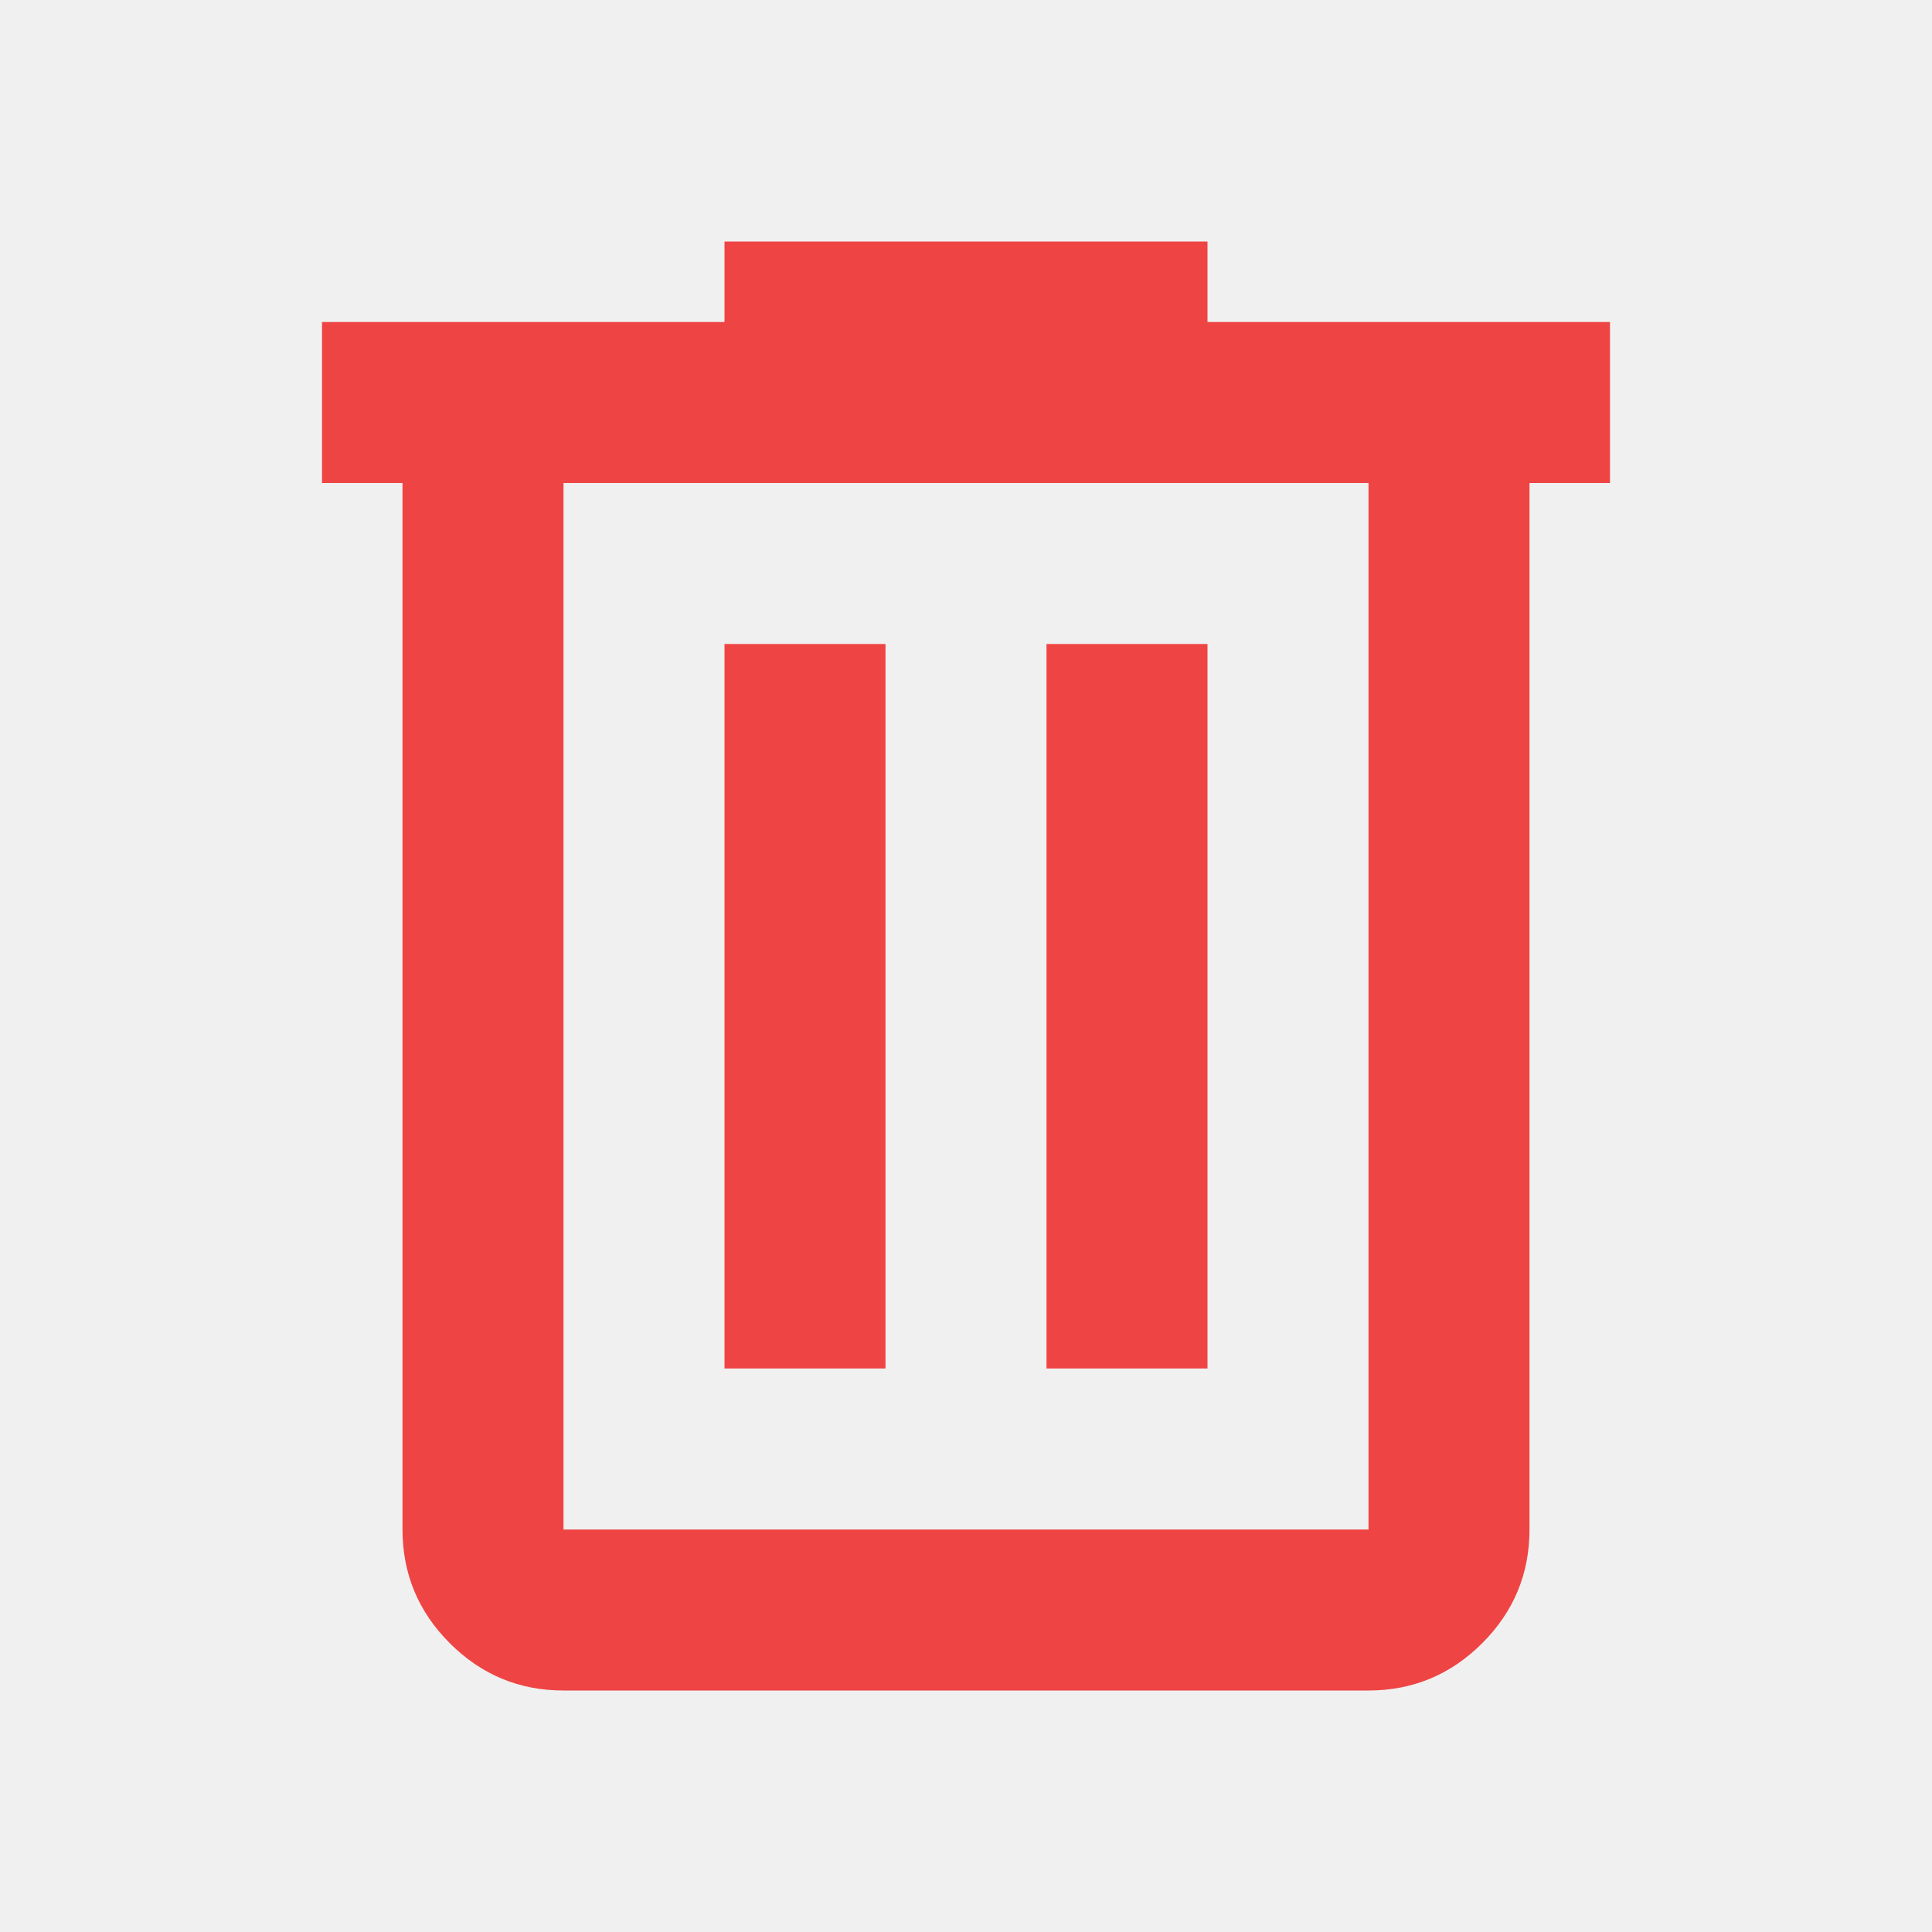
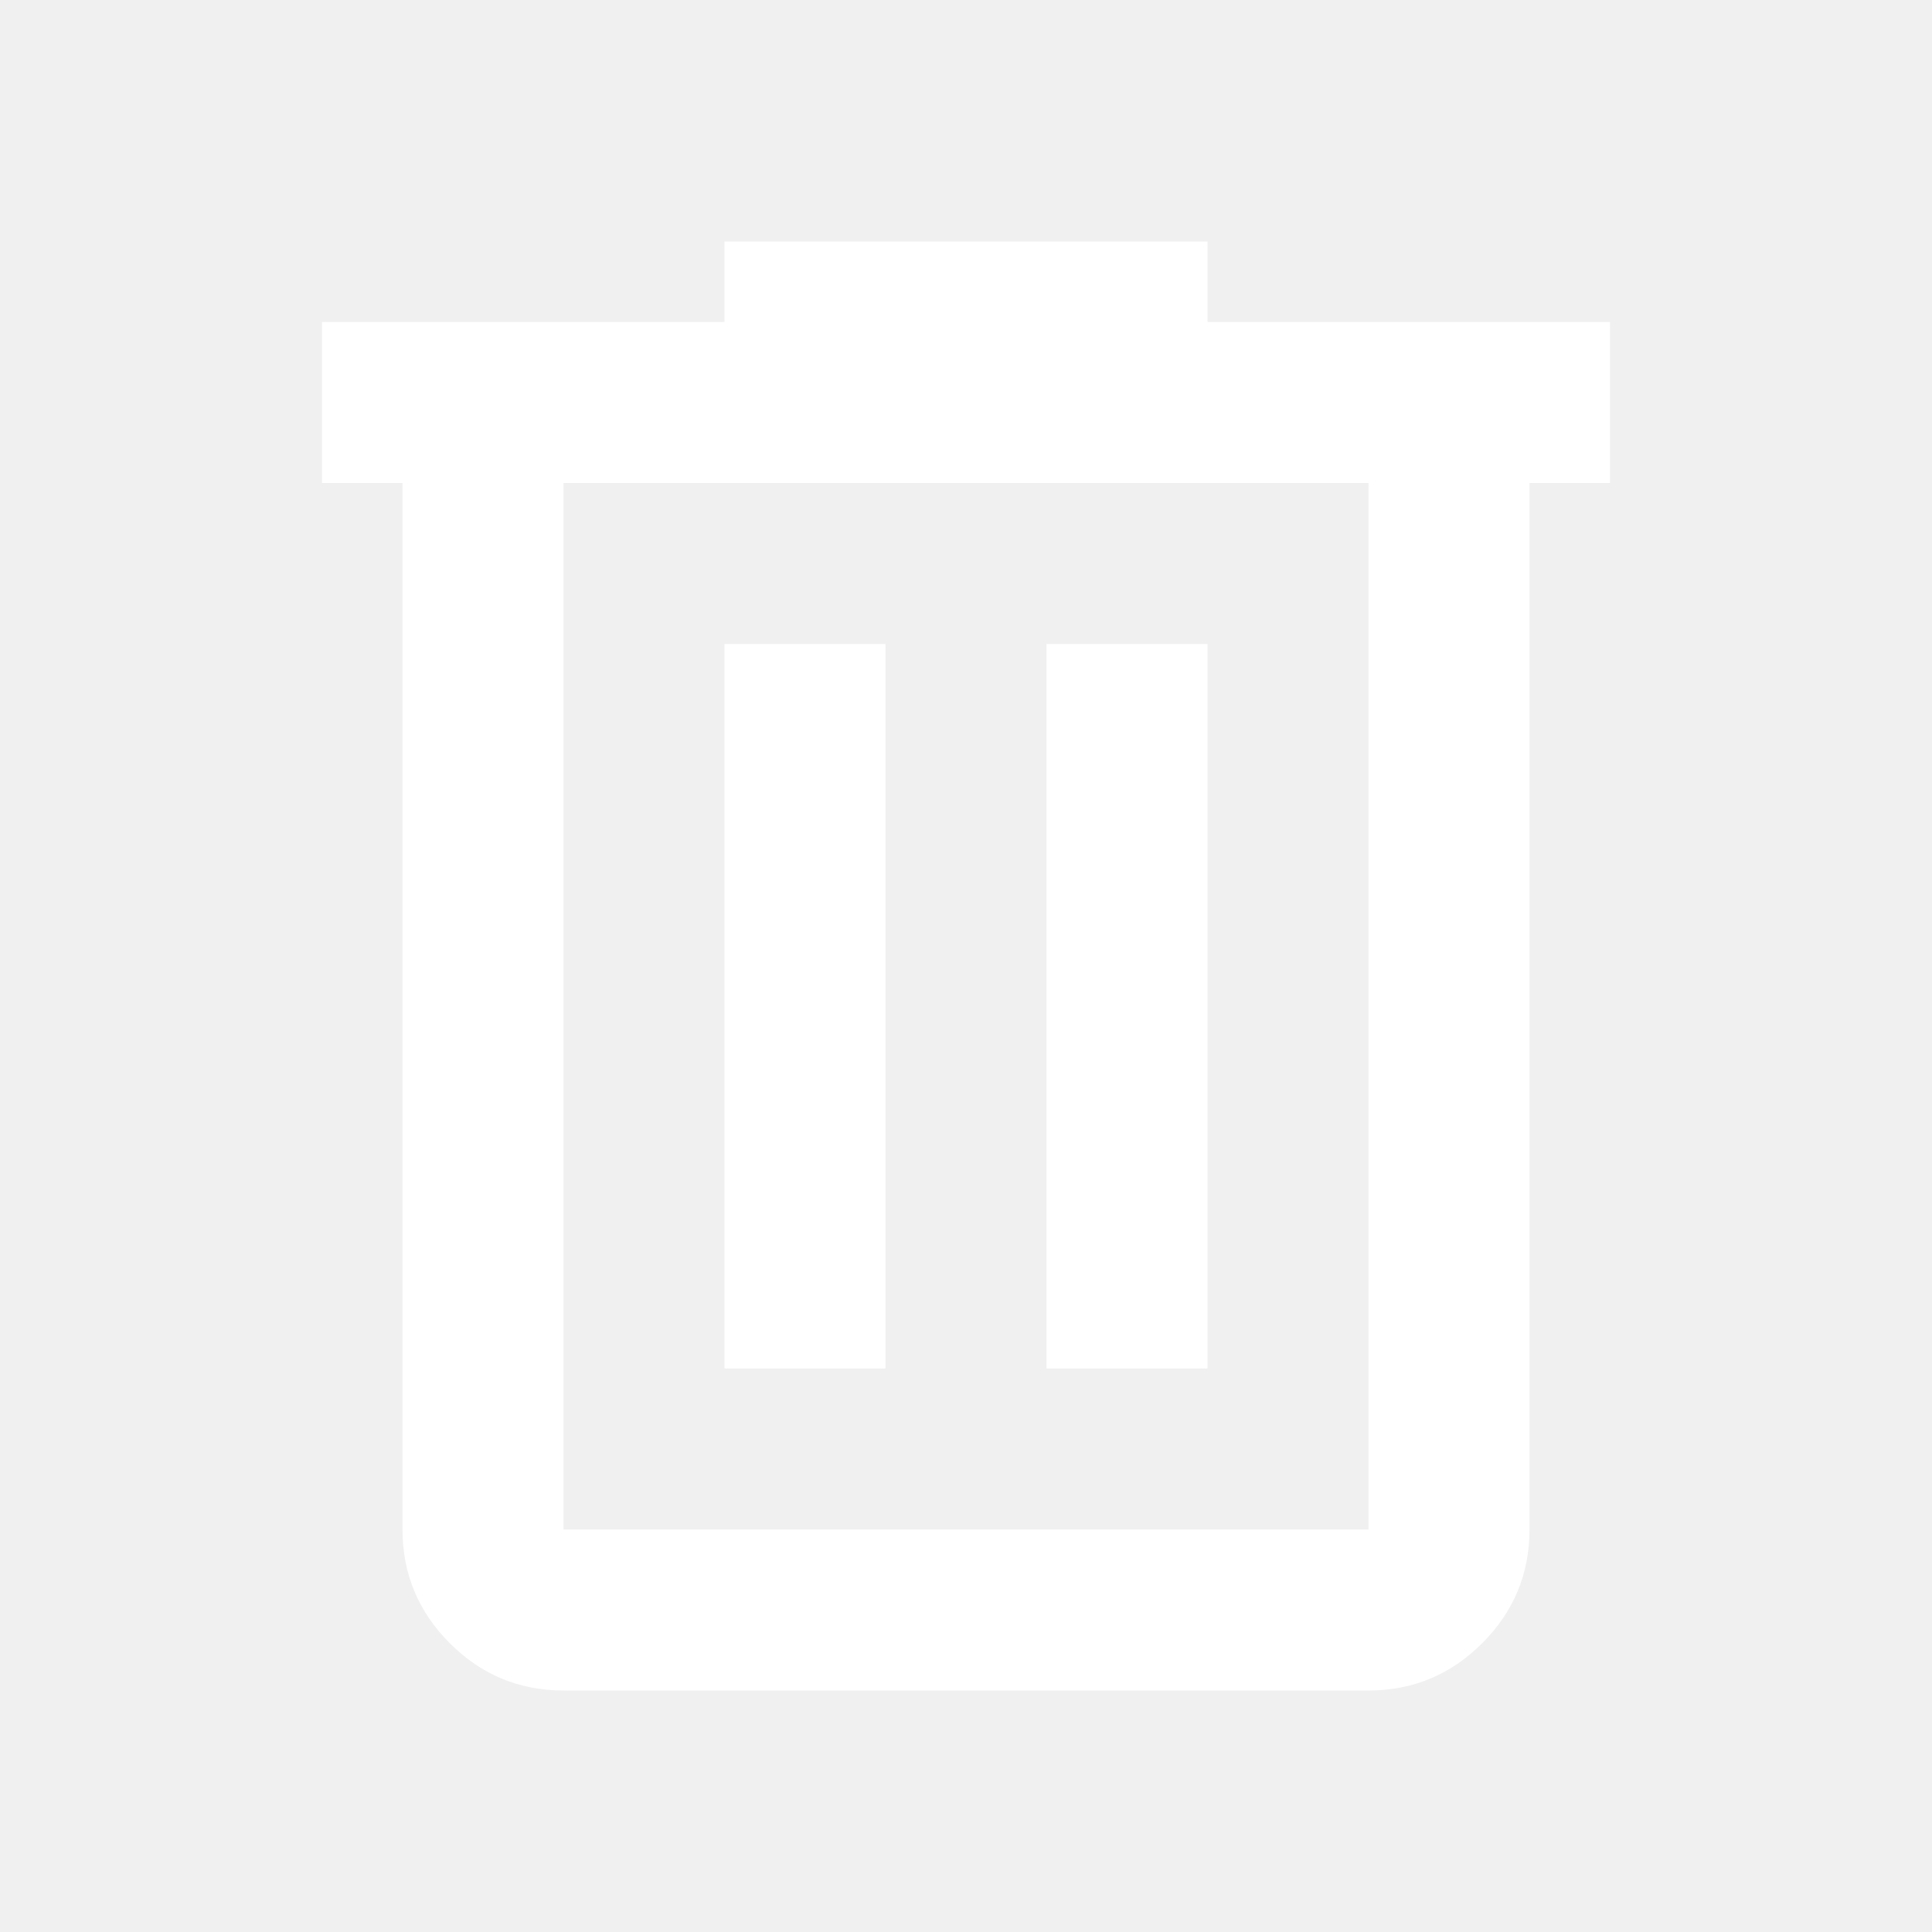
- <svg xmlns="http://www.w3.org/2000/svg" height="24px" viewBox="0 -960 960 960" width="24px" fill="#EF4444">
+ <svg xmlns="http://www.w3.org/2000/svg" height="24px" viewBox="0 -960 960 960" width="24px" fill="#fff">
  <path d="M280-120q-33 0-56.5-23.5T200-200v-520h-40v-80h200v-40h240v40h200v80h-40v520q0 33-23.5 56.5T680-120H280Zm400-600H280v520h400v-520ZM360-280h80v-360h-80v360Zm160 0h80v-360h-80v360ZM280-720v520-520Z" />
</svg>
